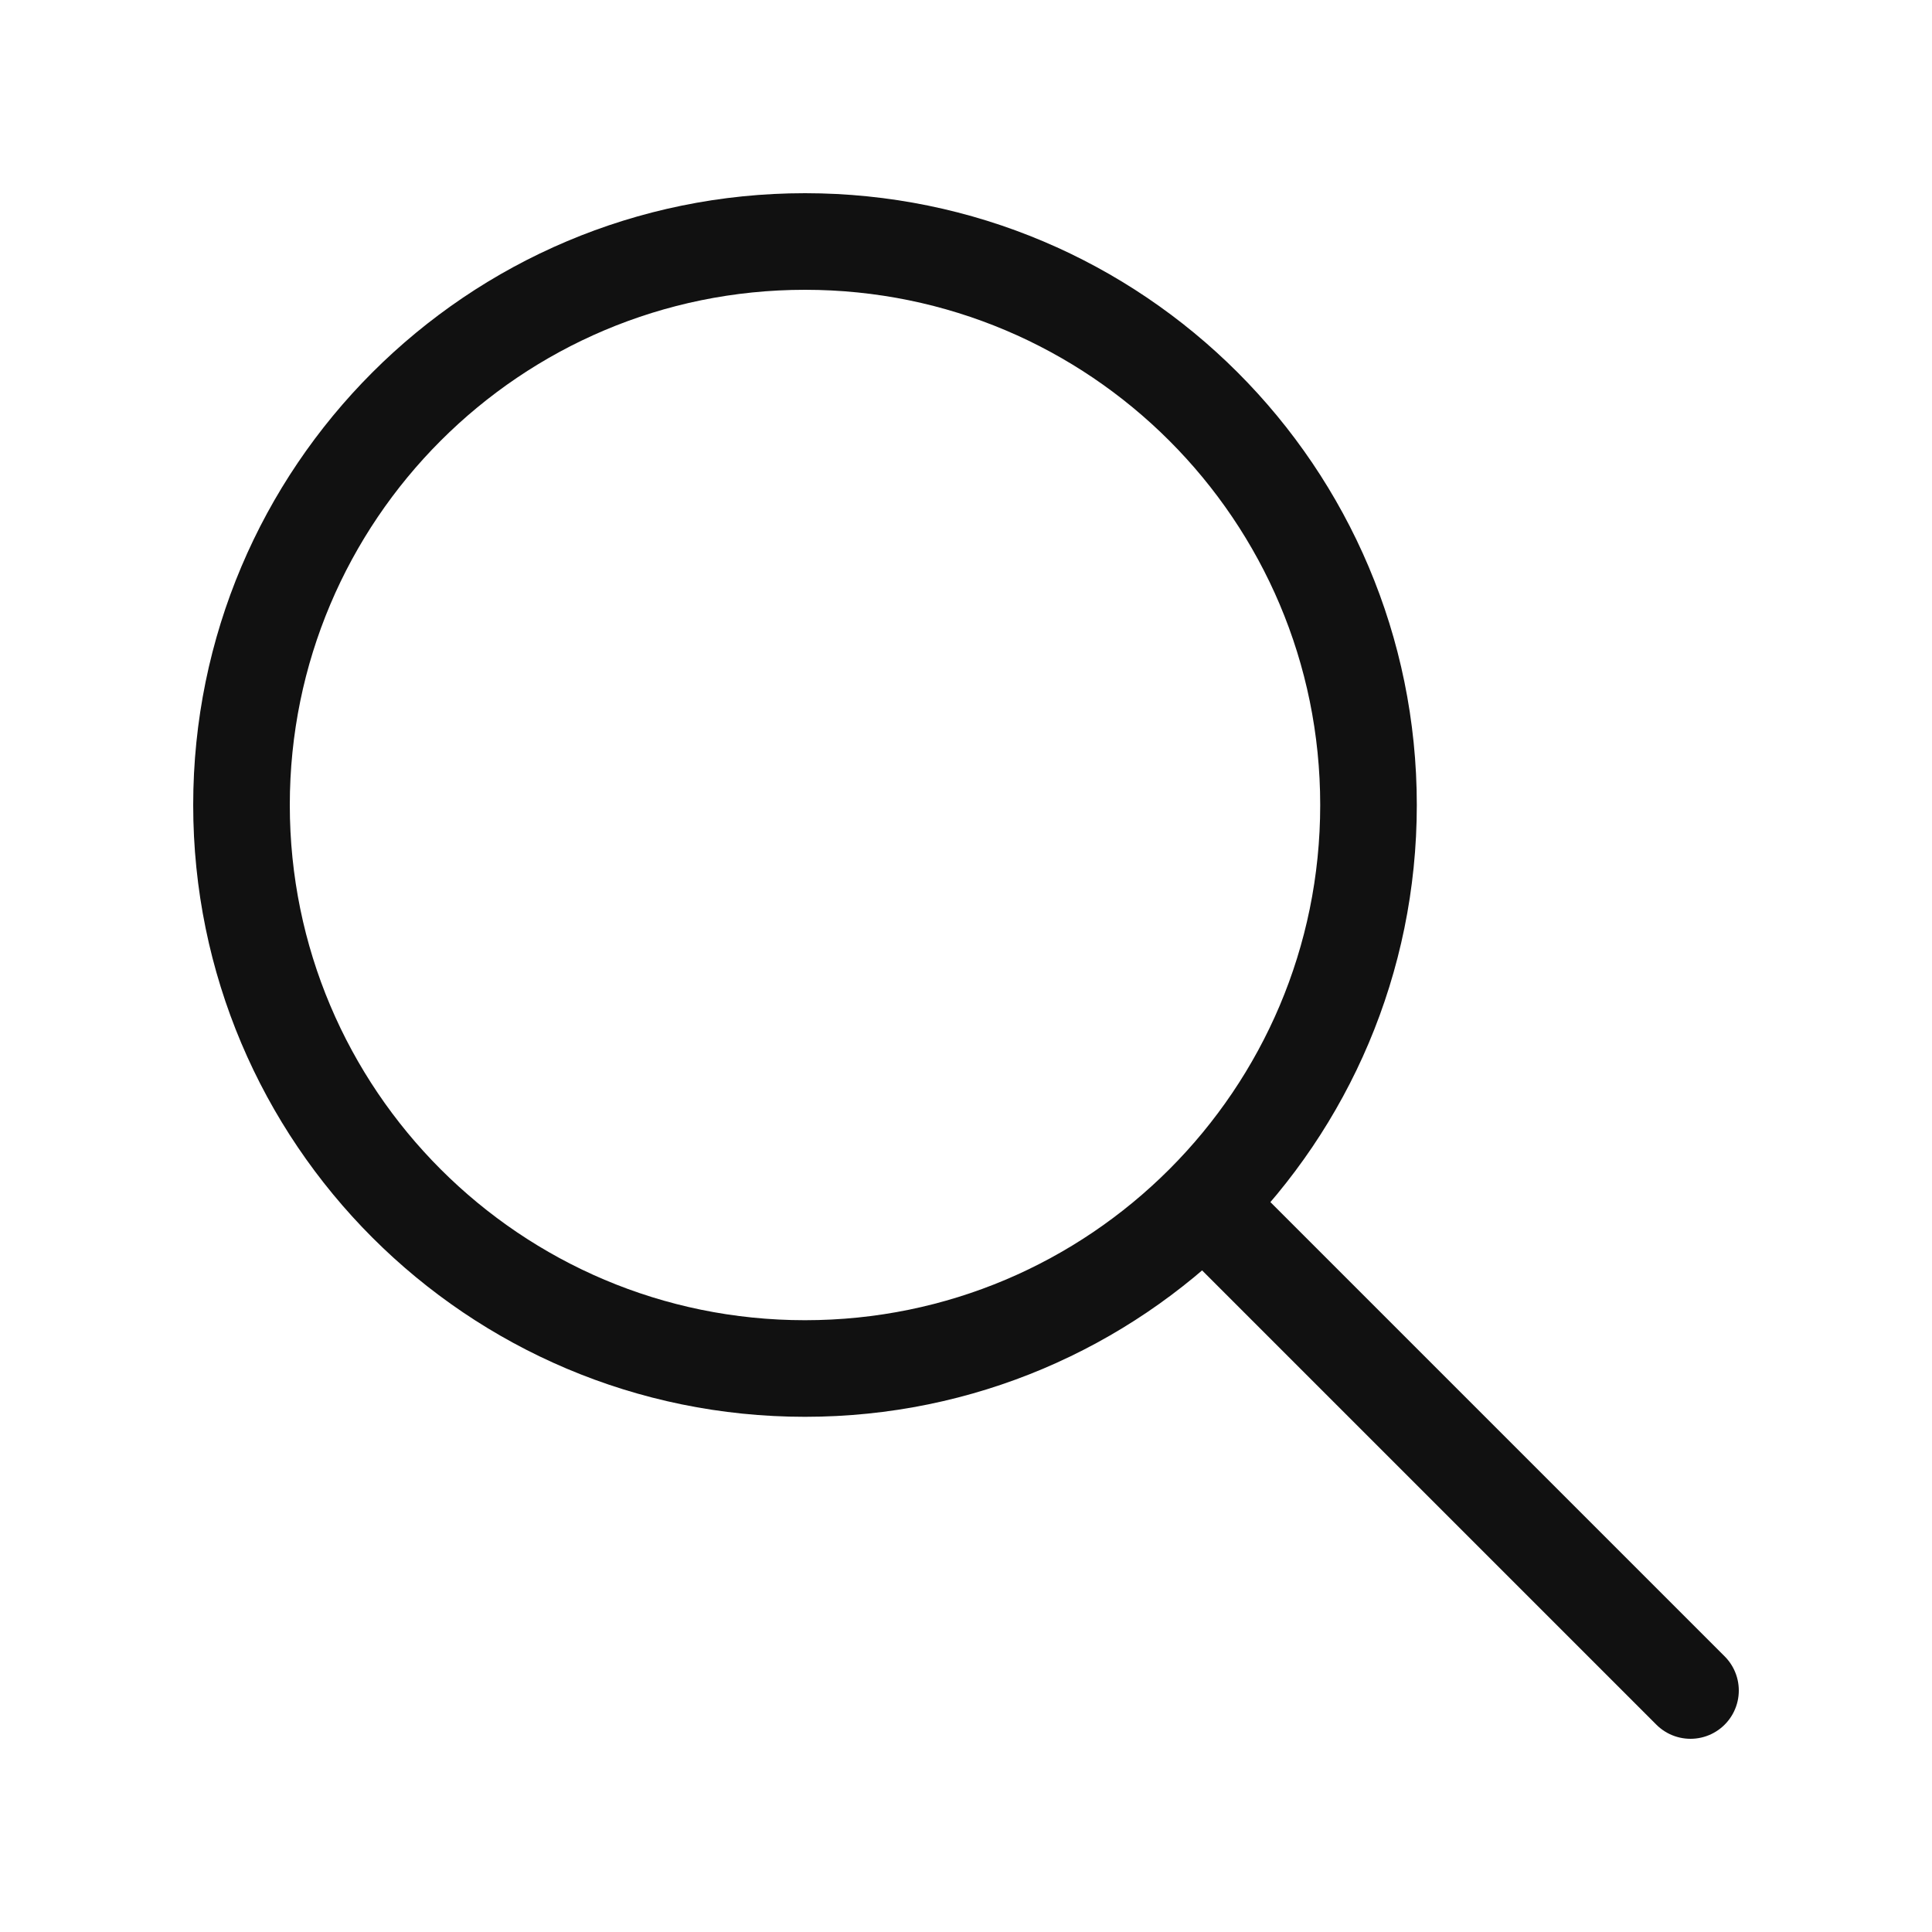
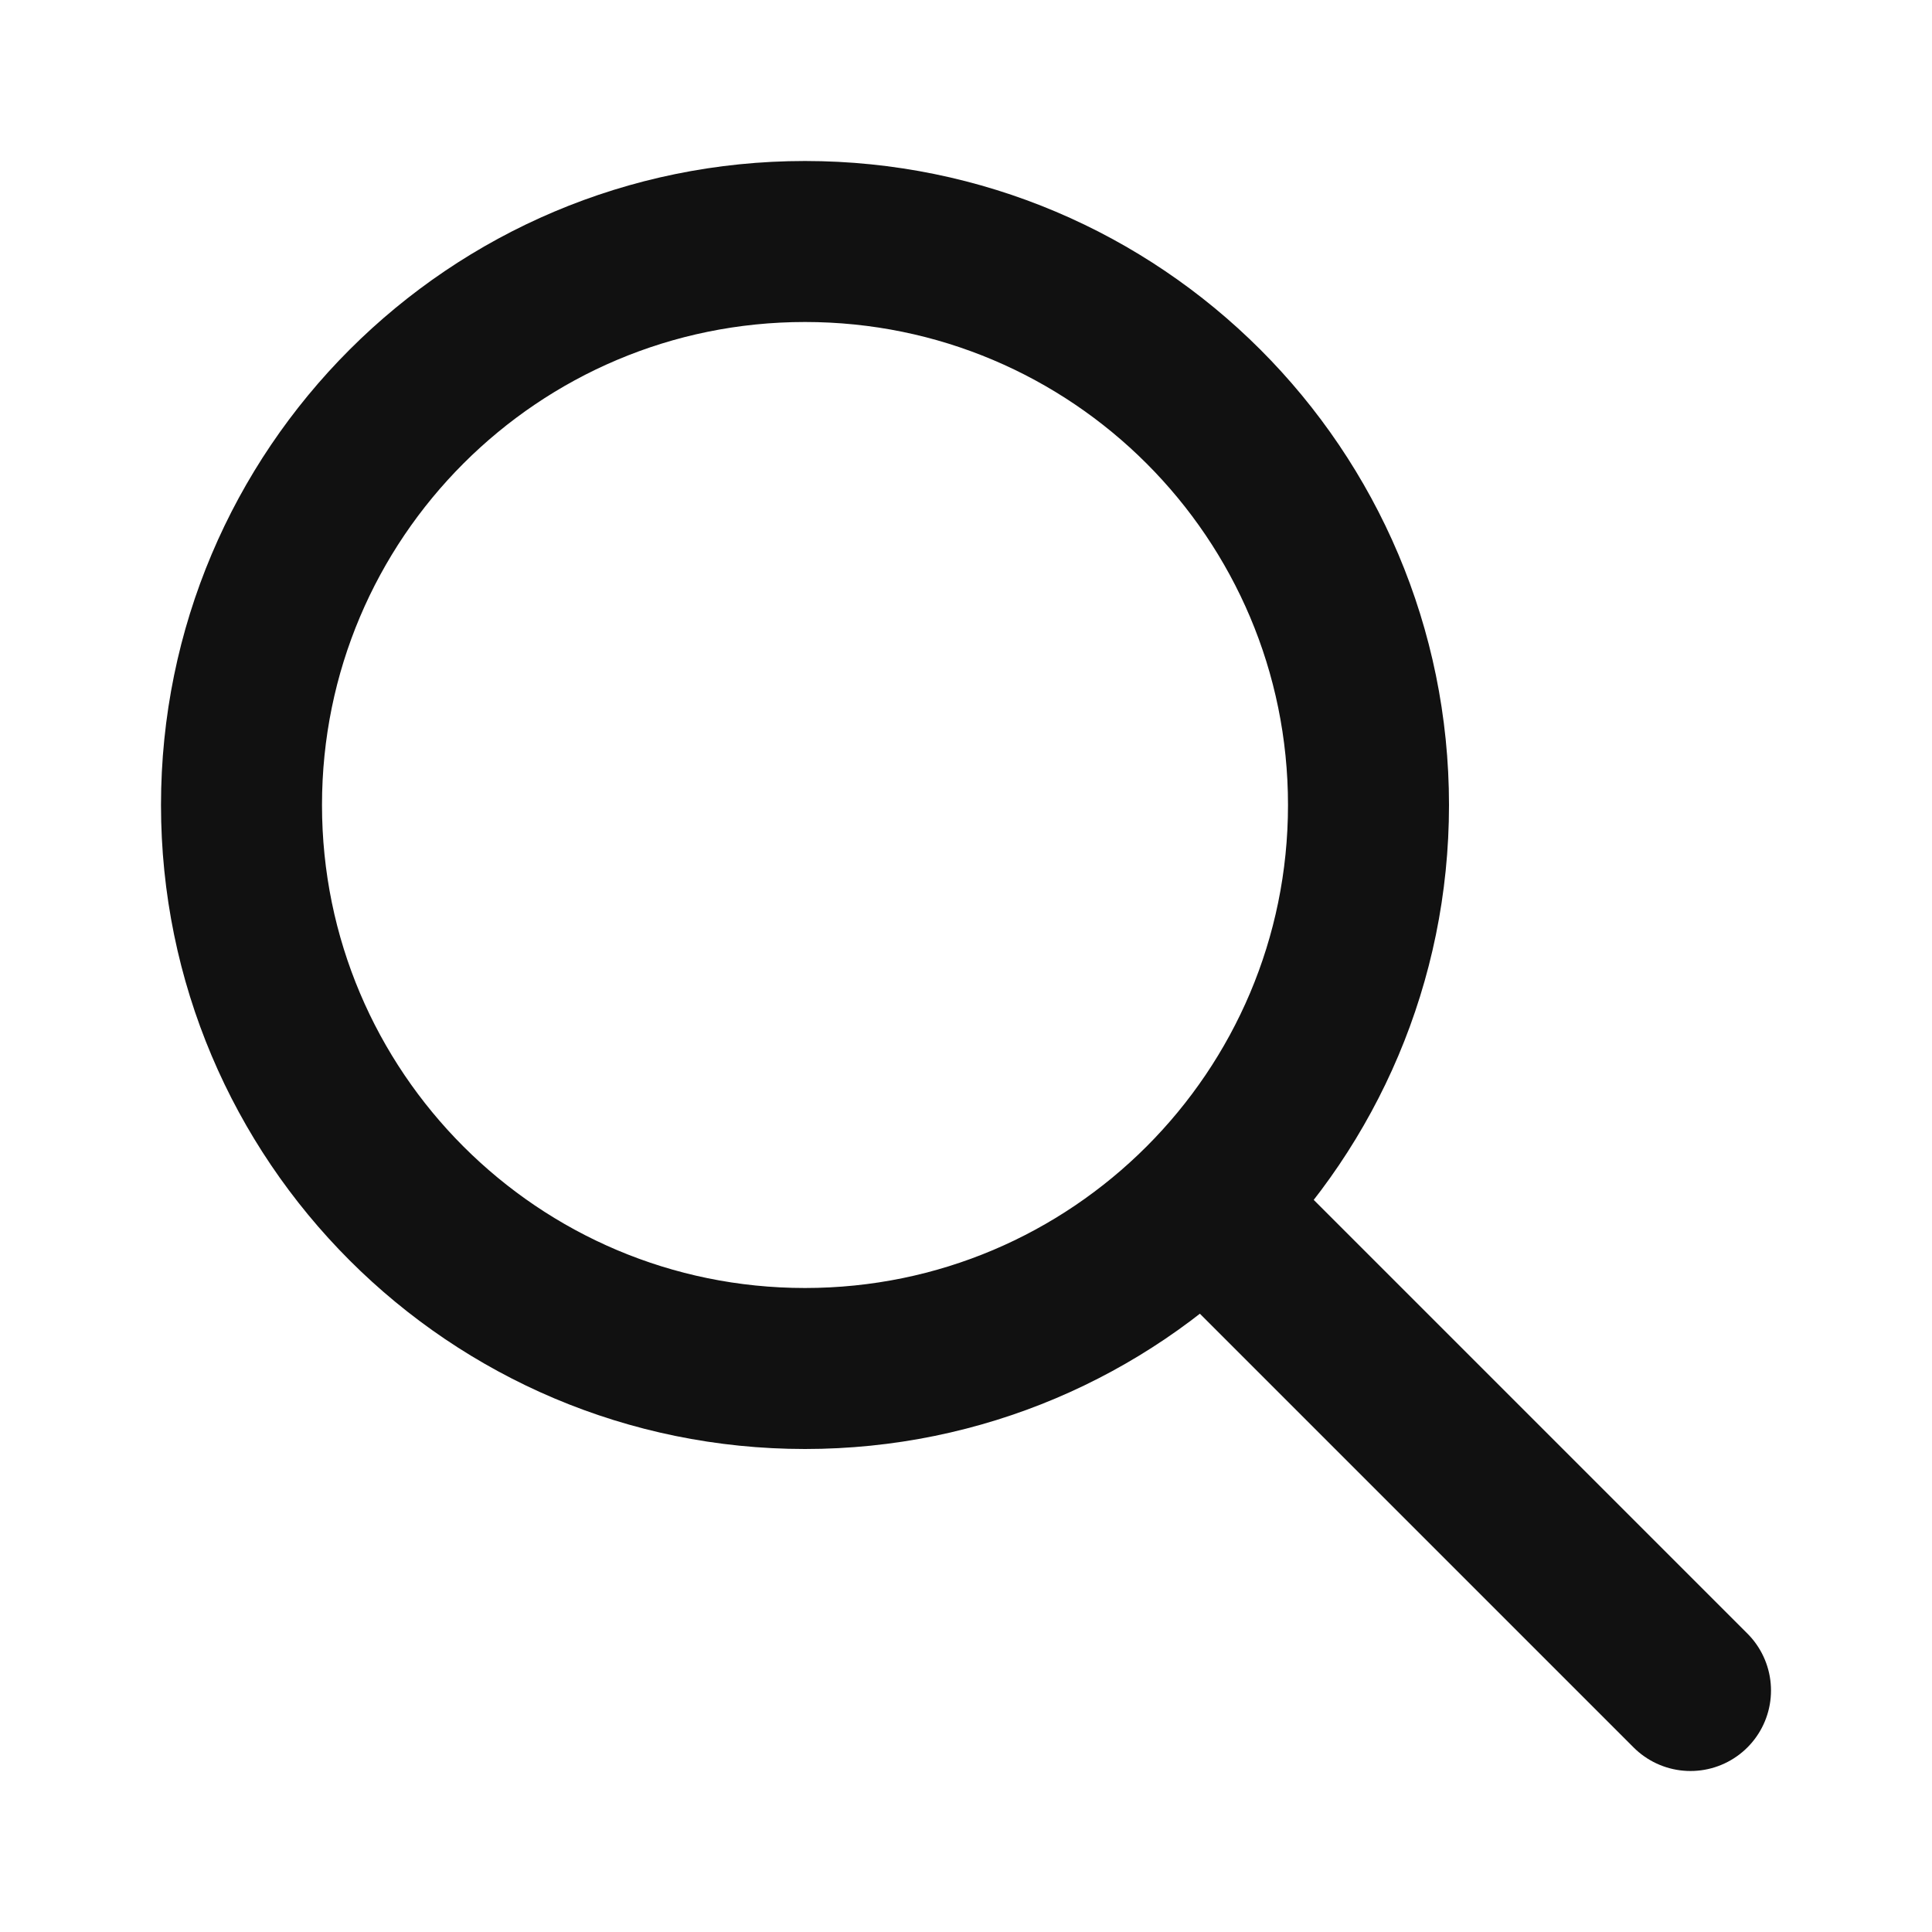
- <svg xmlns="http://www.w3.org/2000/svg" width="80" height="80" viewBox="0 0 80 80" fill="none">
-   <path d="M70 70L50 50M56.667 33.333C56.667 46.22 46.22 56.667 33.333 56.667C20.447 56.667 10 46.22 10 33.333C10 20.447 20.447 10 33.333 10C46.22 10 56.667 20.447 56.667 33.333Z" stroke="#111111" stroke-width="4" stroke-linecap="round" stroke-linejoin="round" />
+ <svg xmlns="http://www.w3.org/2000/svg" width="24" height="24" viewBox="0 0 24 24" fill="none">
+   <path d="M21 21L15 15M17 10C17 13.866 13.866 17 10 17C6.134 17 3 13.866 3 10C3 6.134 6.134 3 10 3C13.866 3 17 6.134 17 10Z" stroke="#111111" stroke-width="2" stroke-linecap="round" stroke-linejoin="round" />
</svg>
